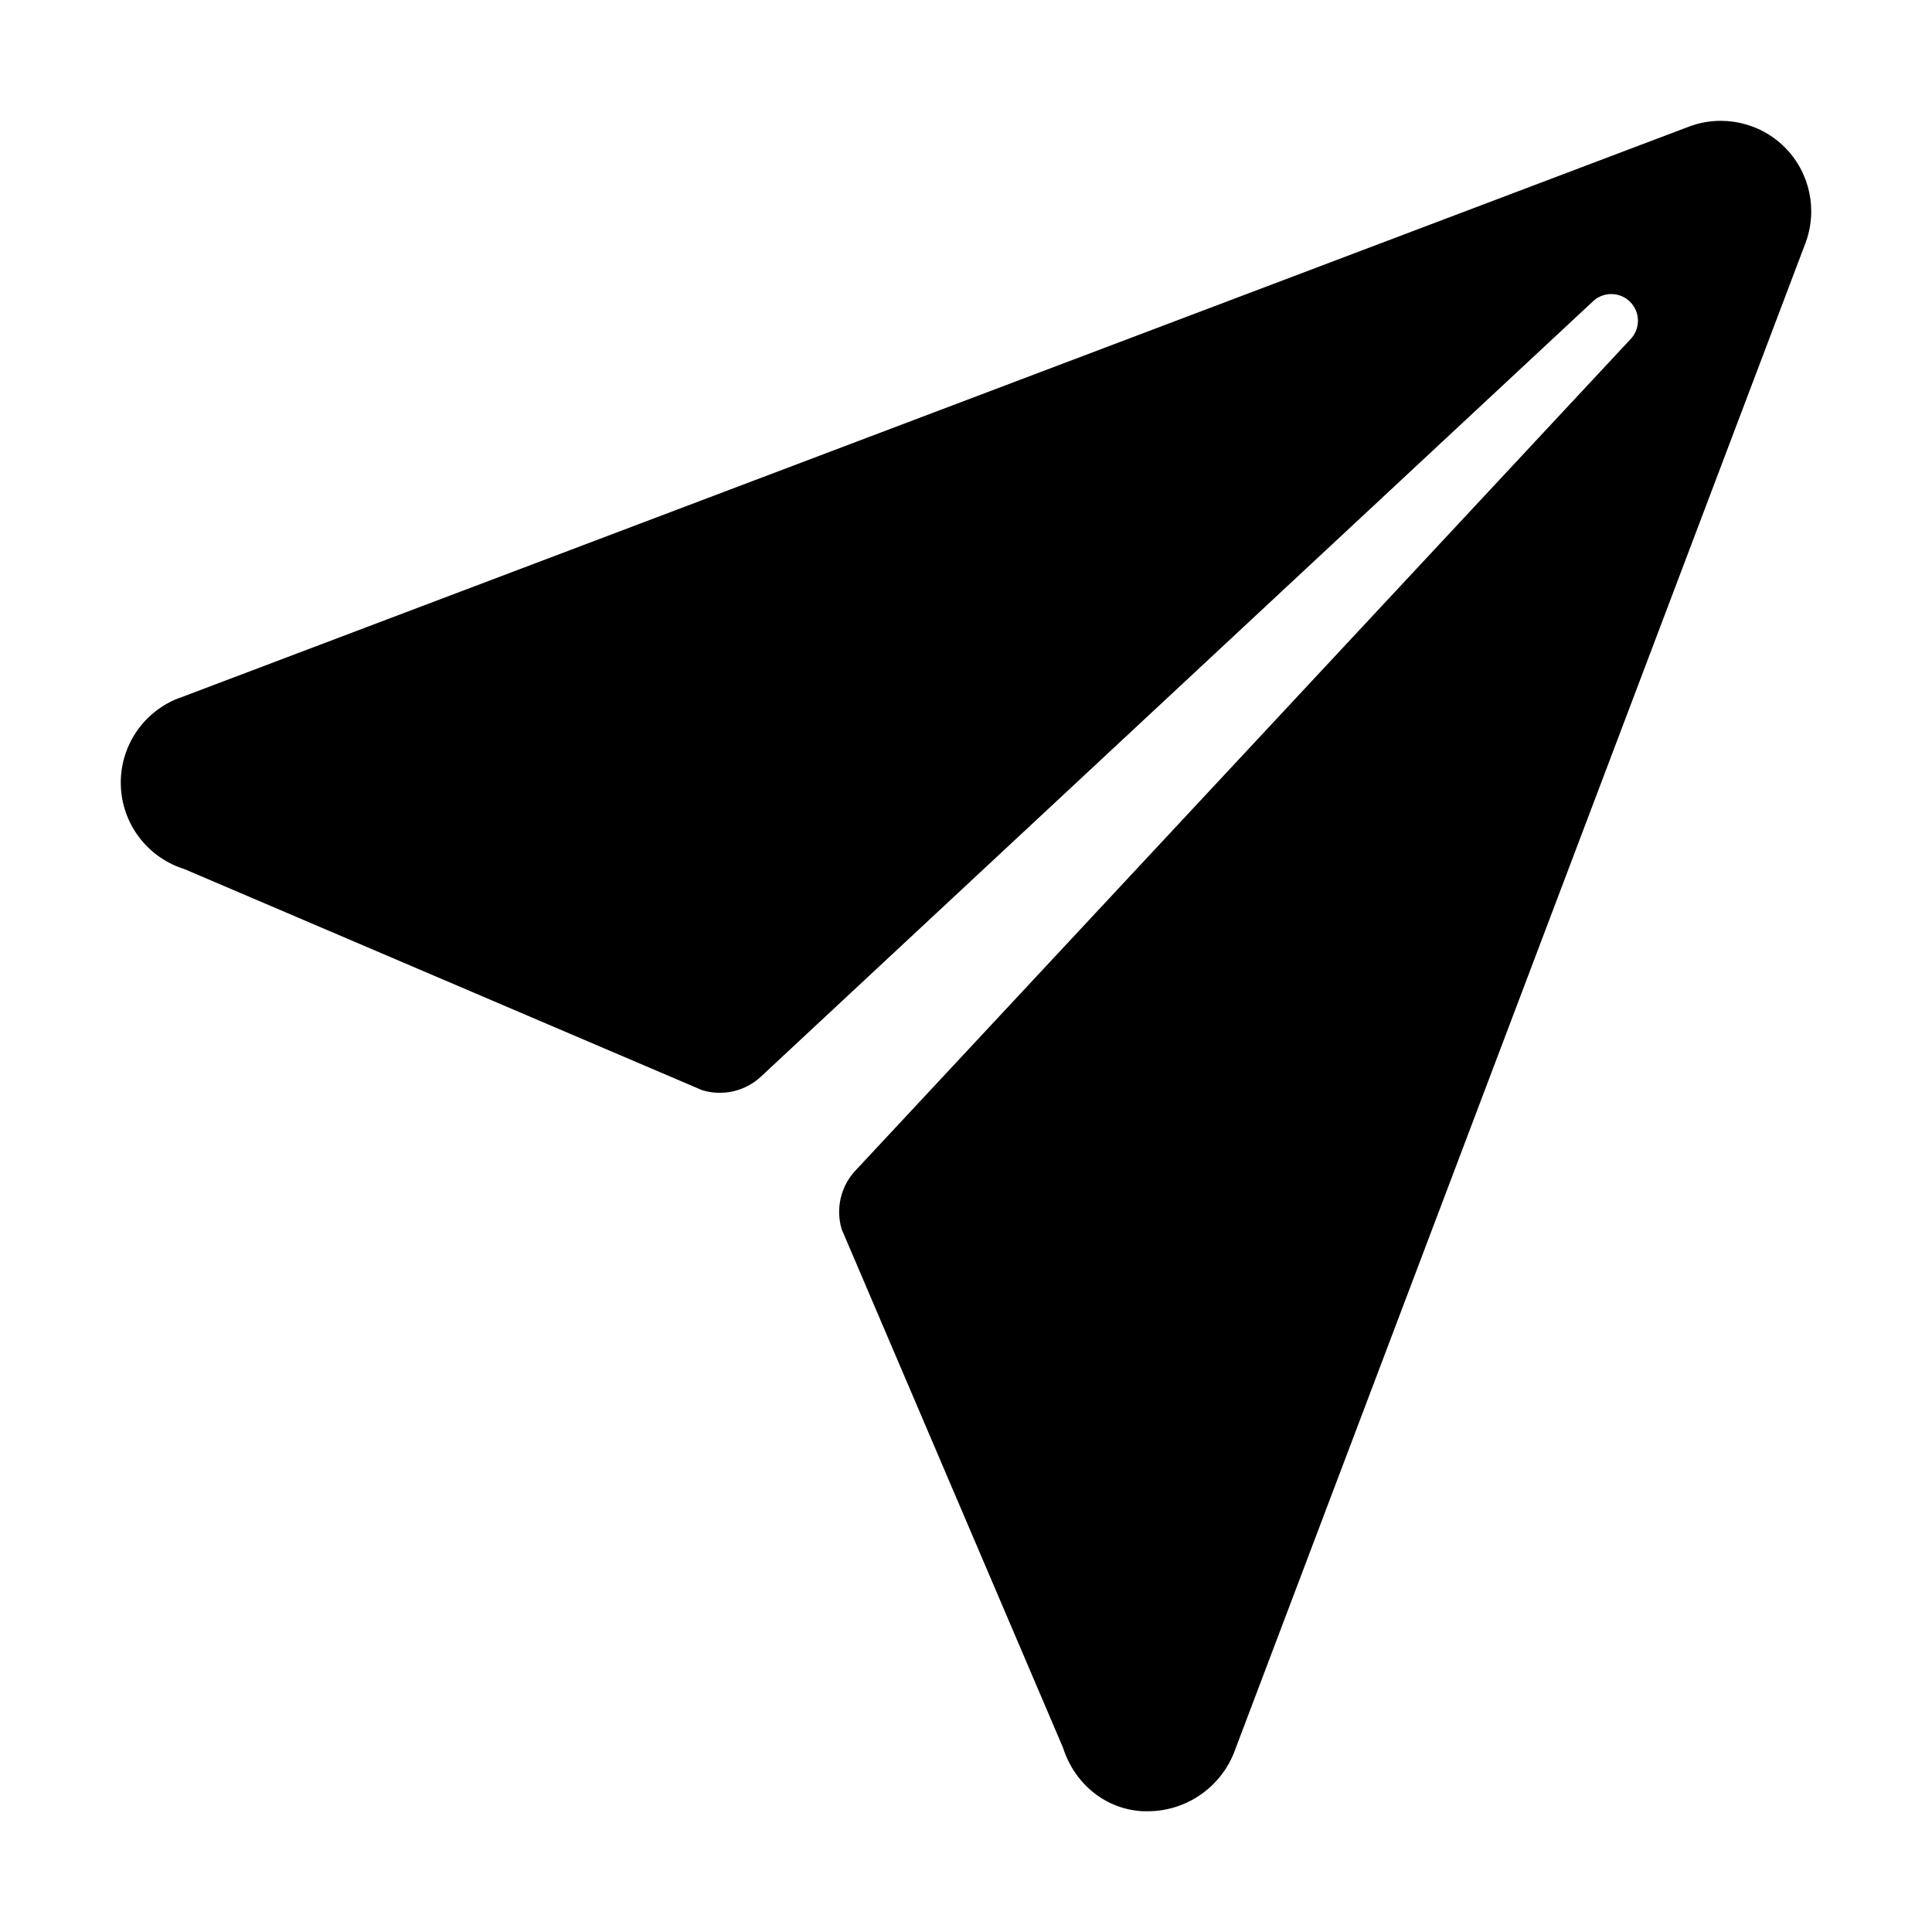
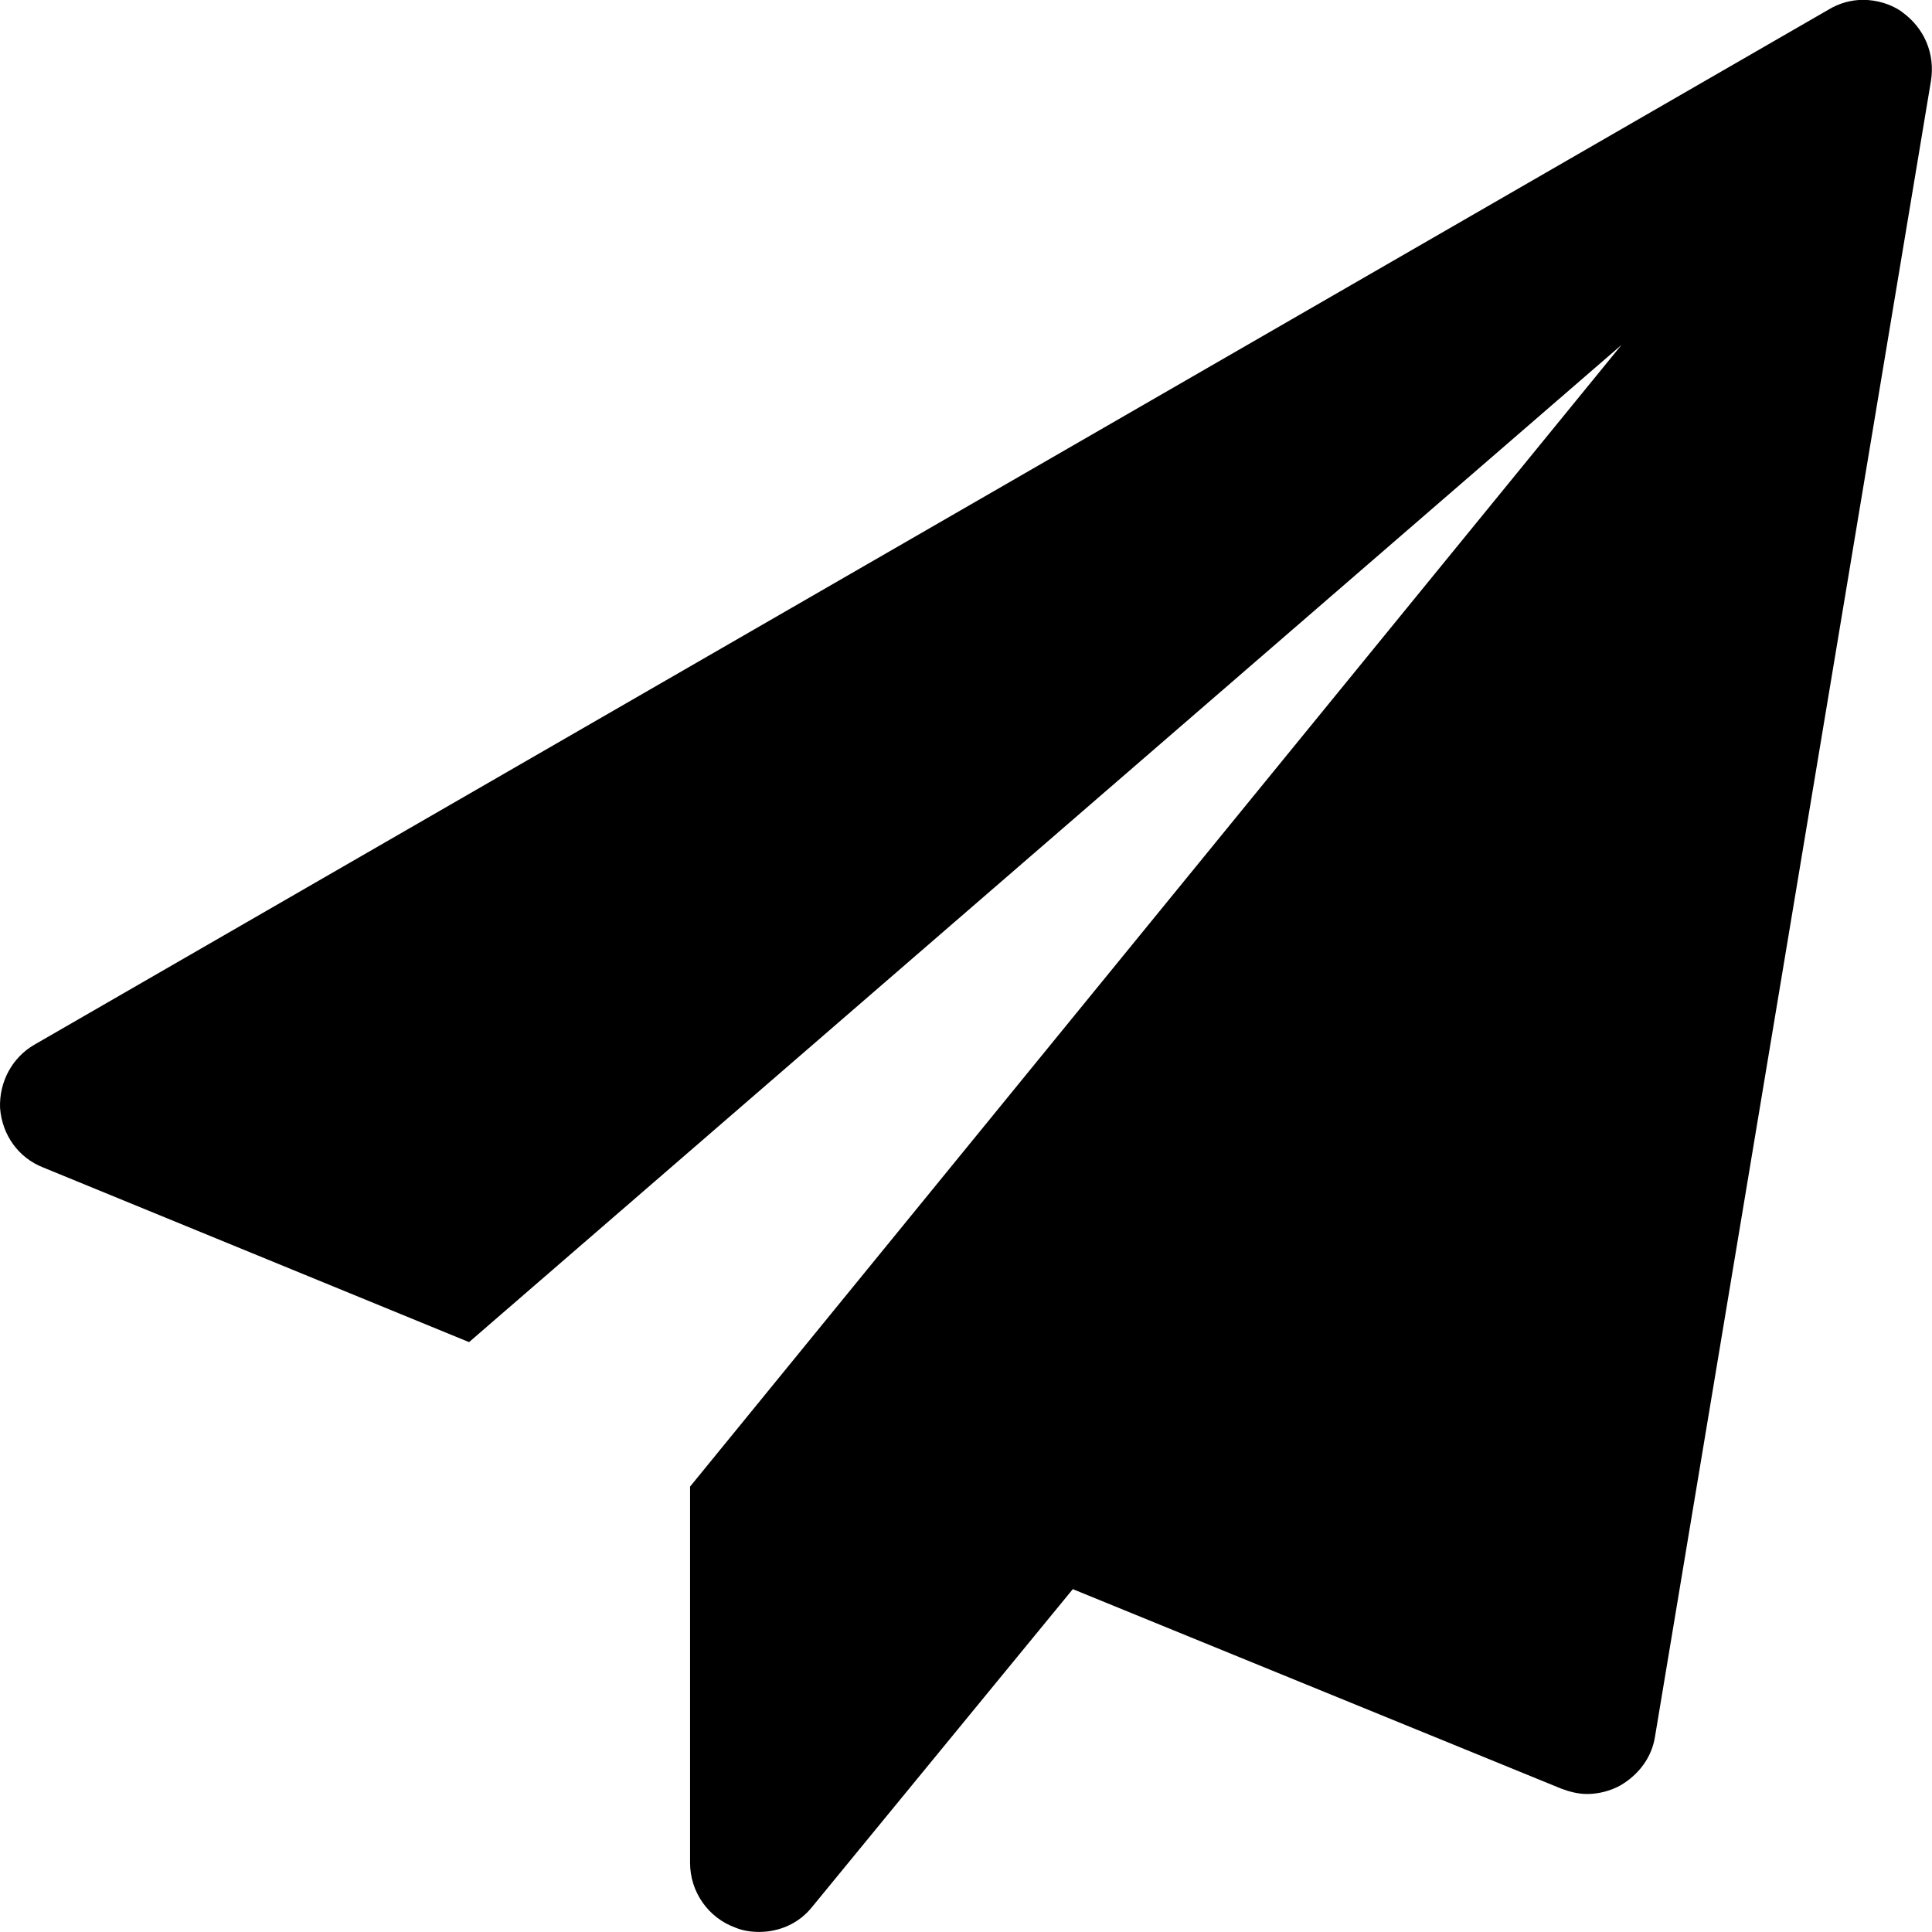
- <svg xmlns="http://www.w3.org/2000/svg" class="ionicon" viewBox="0 0 512 512">
-   <path id="paper-plane" d="M473 39.05a24 24 0 00-25.5-5.46L47.47 185h-.08a24 24 0 001 45.16l.41.13 137.3 58.63a16 16 0 0015.54-3.59L422 80a7.07 7.07 0 0110 10L226.66 310.26a16 16 0 00-3.59 15.54l58.65 137.38c.06.2.12.38.19.57 3.2 9.27 11.3 15.81 21.09 16.25h1a24.63 24.63 0 0023-15.46L478.39 64.62A24 24 0 00473 39.05z" />
+ <svg xmlns="http://www.w3.org/2000/svg" version="1.1" width="28" height="28" viewBox="0 0 28 28">
+   <path id="paper-plane" d="M27.563 0.172c0.328 0.234 0.484 0.609 0.422 1l-4 24c-0.047 0.297-0.234 0.547-0.5 0.703-0.141 0.078-0.313 0.125-0.484 0.125-0.125 0-0.25-0.031-0.375-0.078l-7.078-2.891-3.781 4.609c-0.187 0.234-0.469 0.359-0.766 0.359-0.109 0-0.234-0.016-0.344-0.063-0.391-0.141-0.656-0.516-0.656-0.938v-5.453l13.5-16.547-16.703 14.453-6.172-2.531c-0.359-0.141-0.594-0.469-0.625-0.859-0.016-0.375 0.172-0.734 0.5-0.922l26-15c0.156-0.094 0.328-0.141 0.5-0.141 0.203 0 0.406 0.063 0.562 0.172z" />
</svg>
